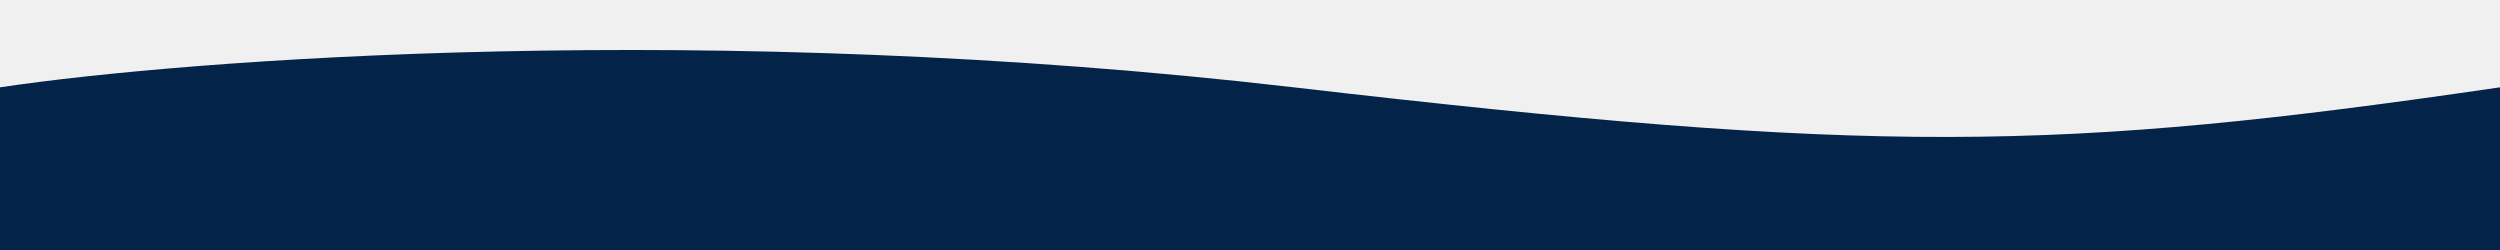
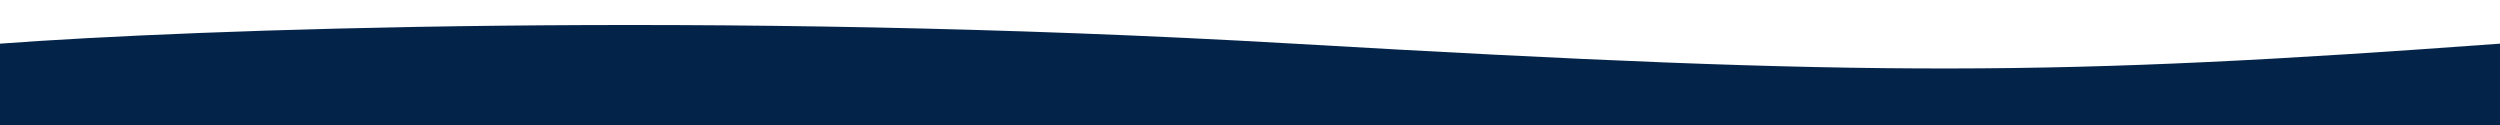
- <svg xmlns="http://www.w3.org/2000/svg" width="800" height="80" viewBox="0 0 800 80" fill="none">
-   <rect width="800" height="80" fill="#fffff" />
-   <path d="M413.98 27.942C227.648 6.314 60.355 18.93 0 27.942V80H800V27.942C658.297 48.666 600.312 49.571 413.98 27.942Z" fill="#032349" />
+ <svg xmlns="http://www.w3.org/2000/svg" width="800" height="40" viewBox="0 0 800 40" fill="none">
+   <rect width="800" height="40" fill="#ffffff" />
+   <path d="M413.98 13.971C227.648 3.157 60.355 9.465 0 13.971V40H800V13.971C658.297 24.333 600.312 24.785 413.98 13.971Z" fill="#032349" />
</svg>
